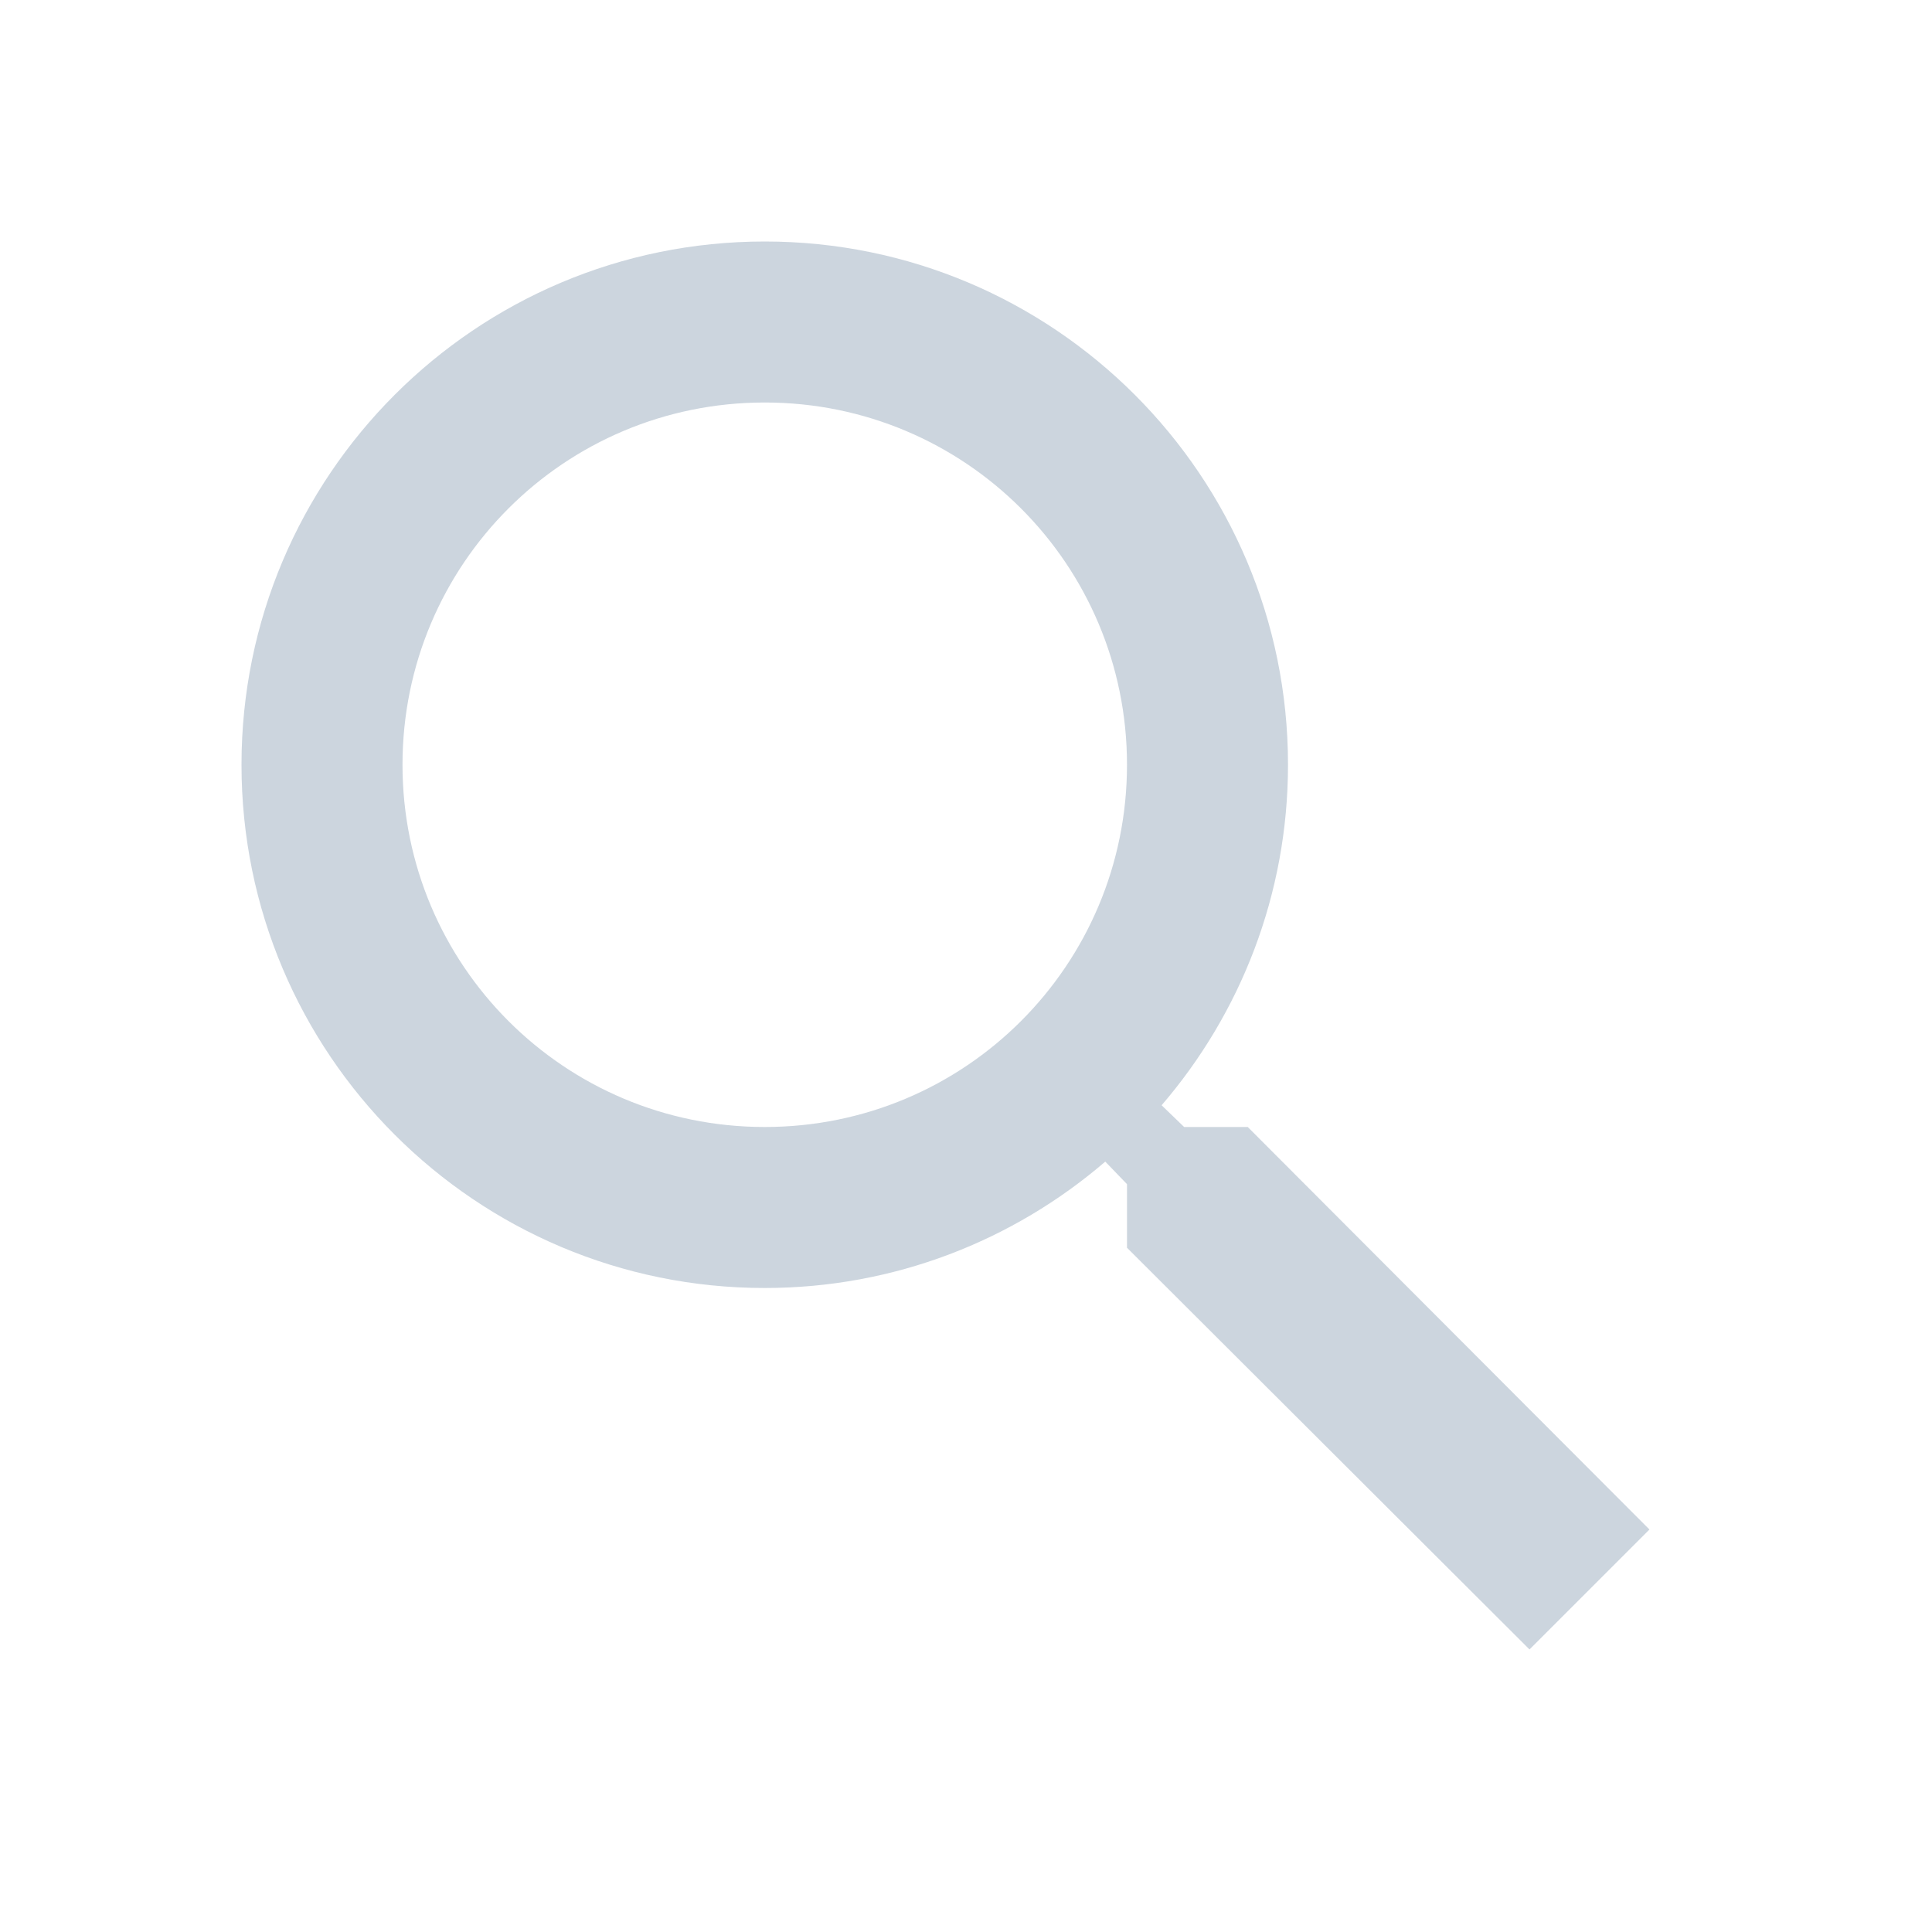
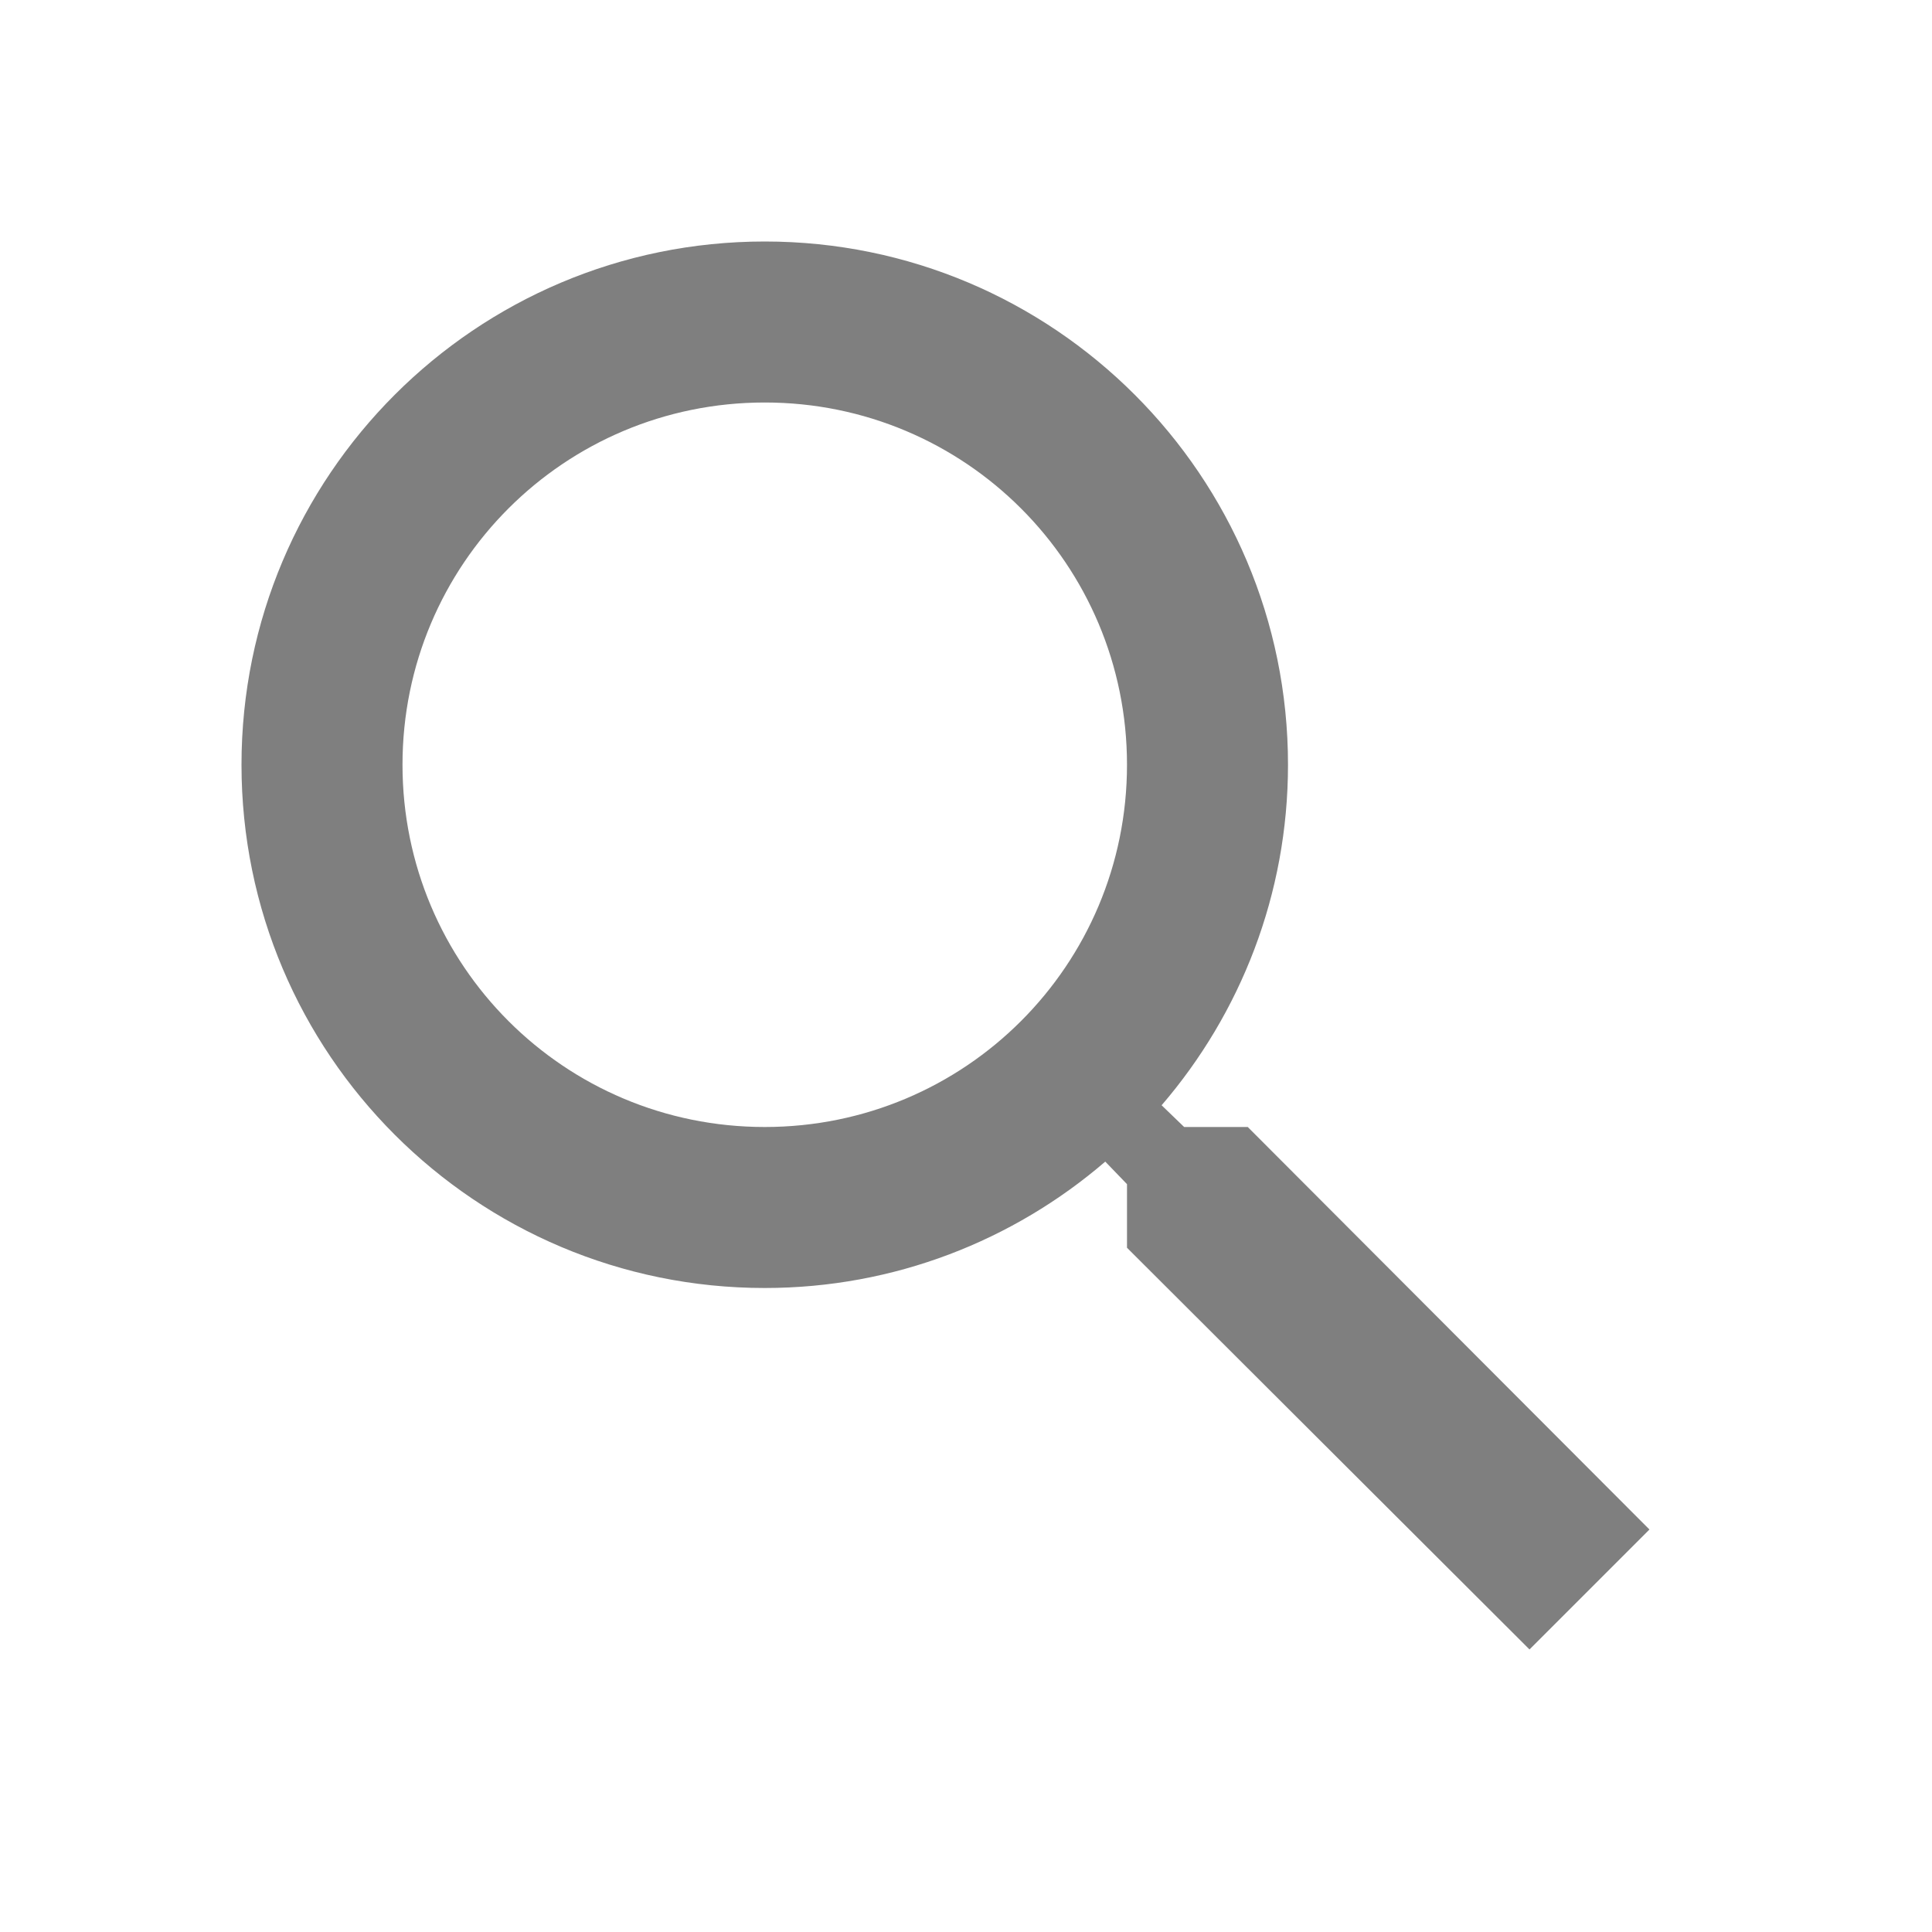
- <svg xmlns="http://www.w3.org/2000/svg" fill="rgba(2,46,91,.2)" height="24" viewBox="0 0 24 24" width="24">
+ <svg xmlns="http://www.w3.org/2000/svg" fill="rgba(0,0,0,.5)" height="24" viewBox="0 0 24 24" width="24">
  <path d="M15.5 14h-.79l-.28-.27C15.41 12.59 16 11.11 16 9.5 16 5.91 13.09 3 9.5 3S3 5.91 3 9.5 5.91 16 9.5 16c1.61 0 3.09-.59 4.23-1.57l.27.28v.79l5 4.99L20.49 19l-4.99-5zm-6 0C7.01 14 5 11.99 5 9.5S7.01 5 9.5 5 14 7.01 14 9.5 11.99 14 9.5 14z" />
  <path d="M0 0h24v24H0z" fill="none" />
</svg>
